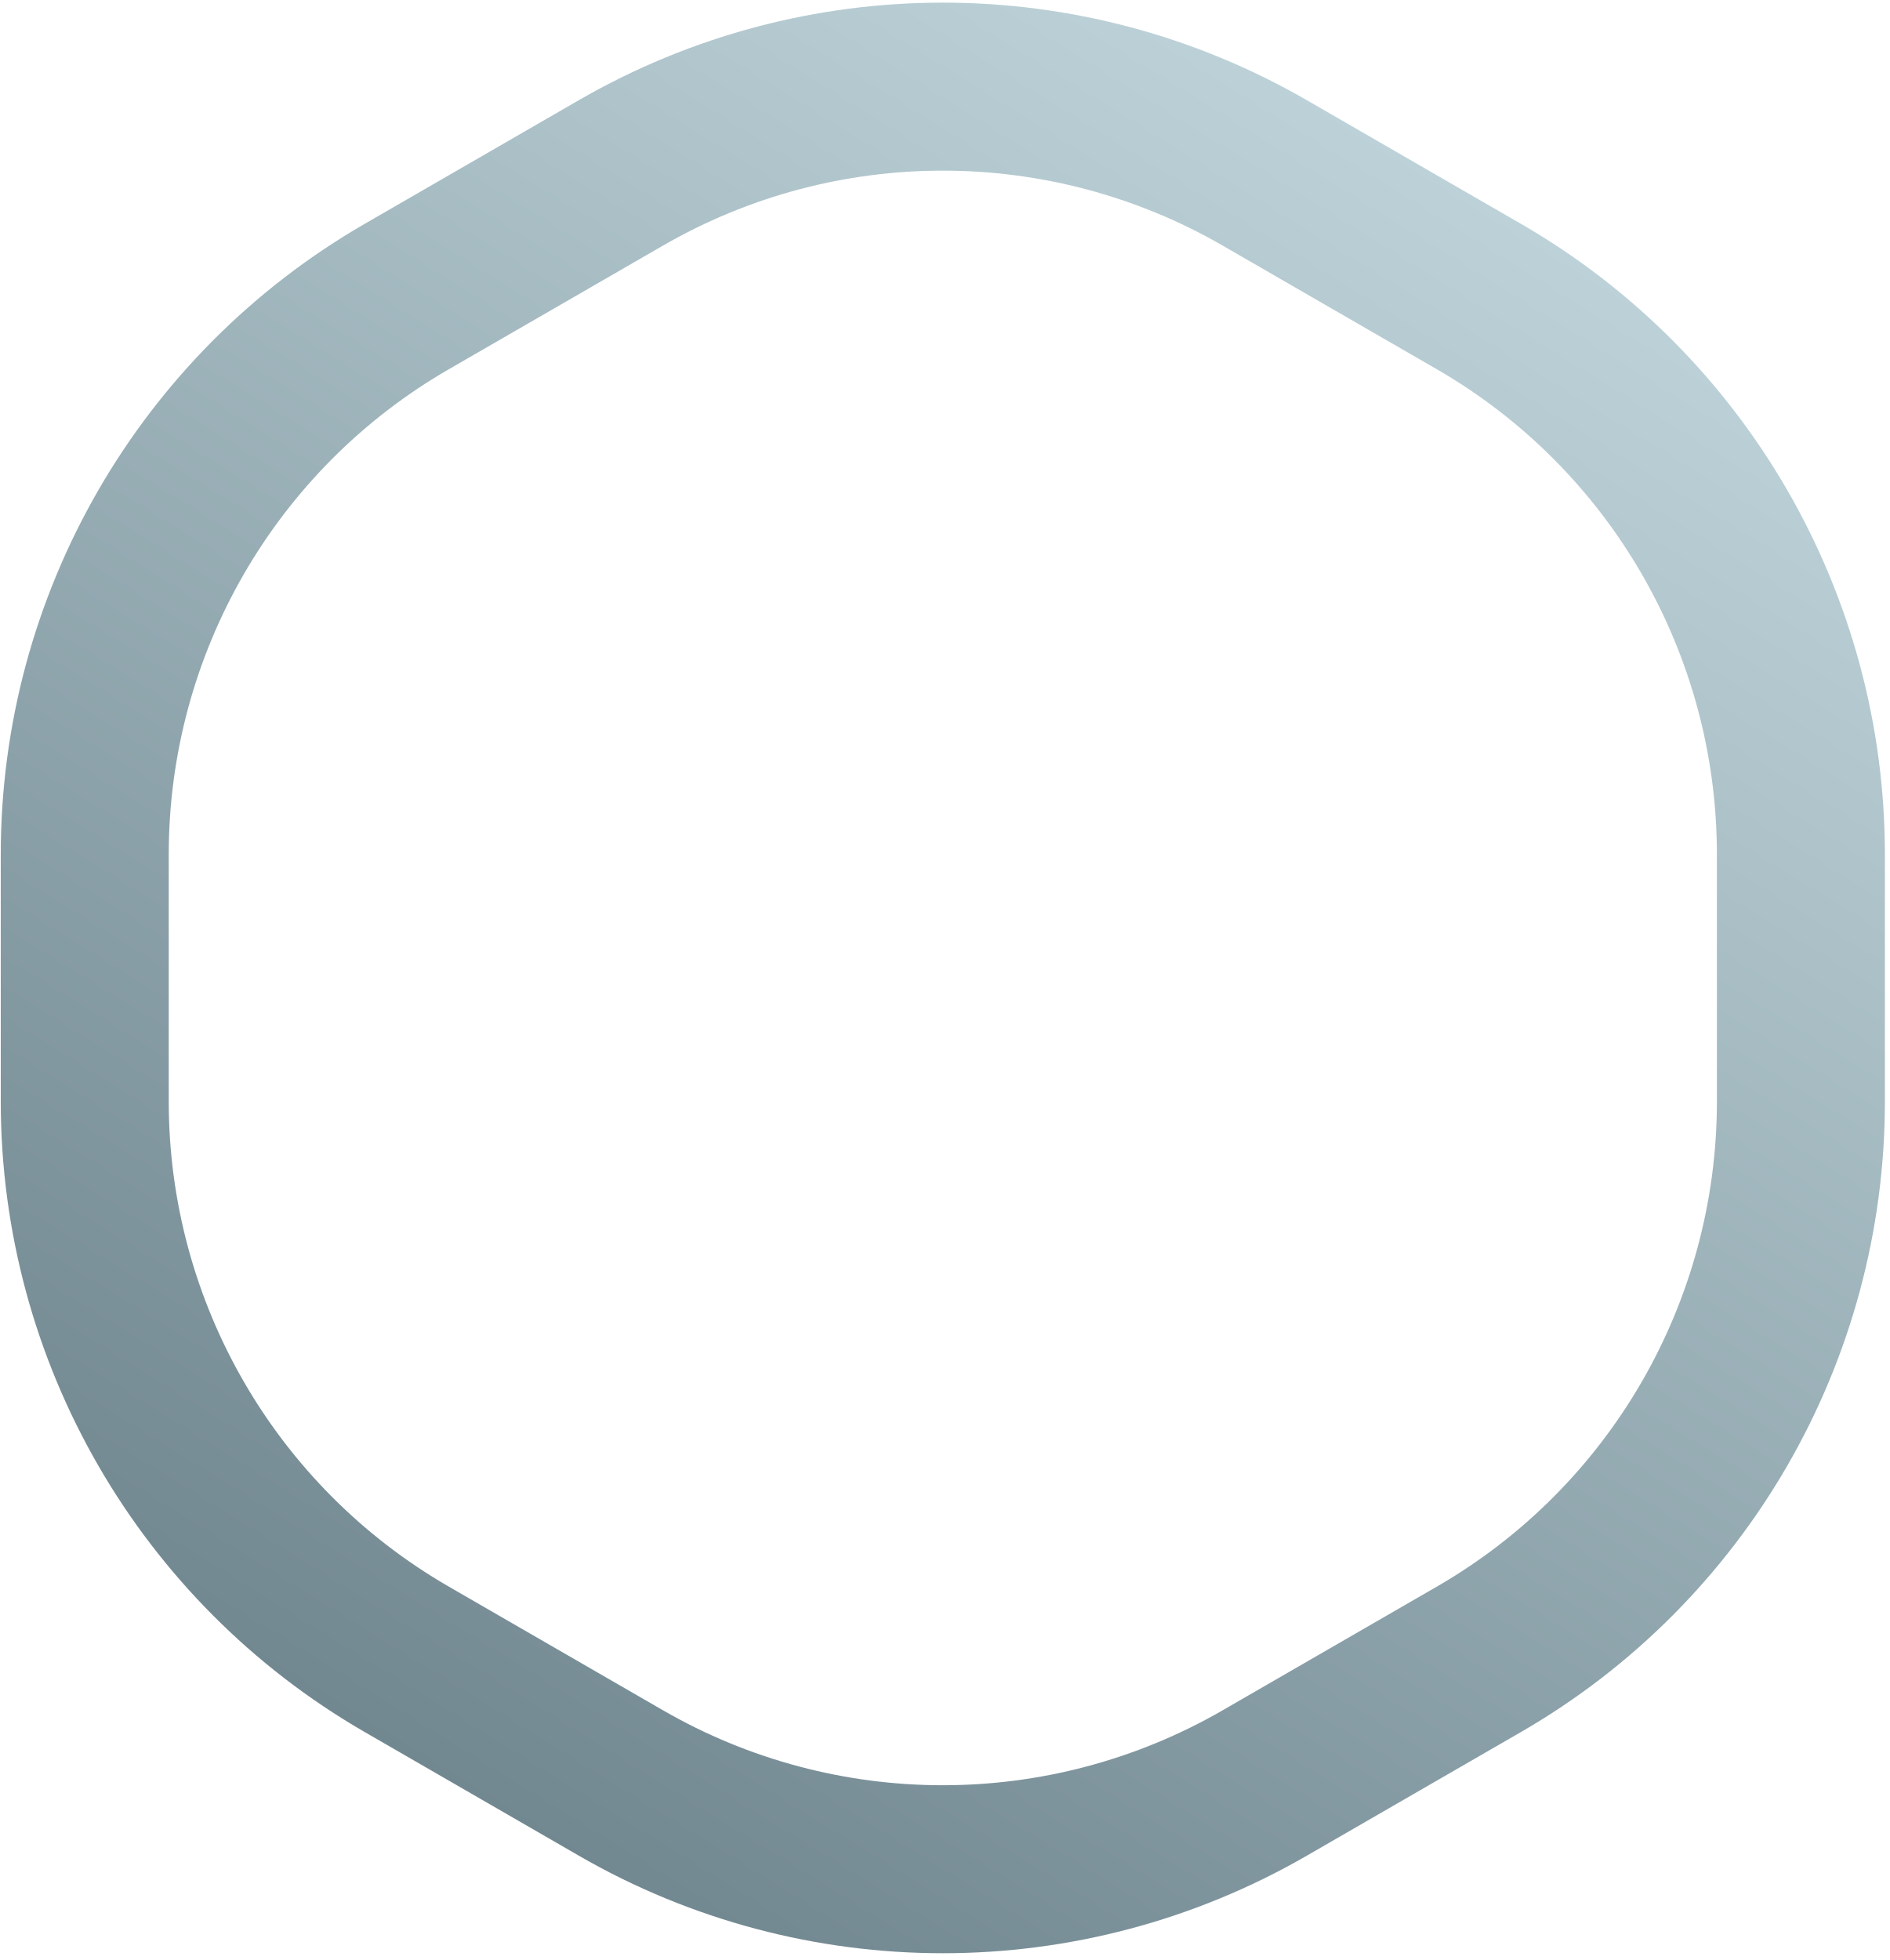
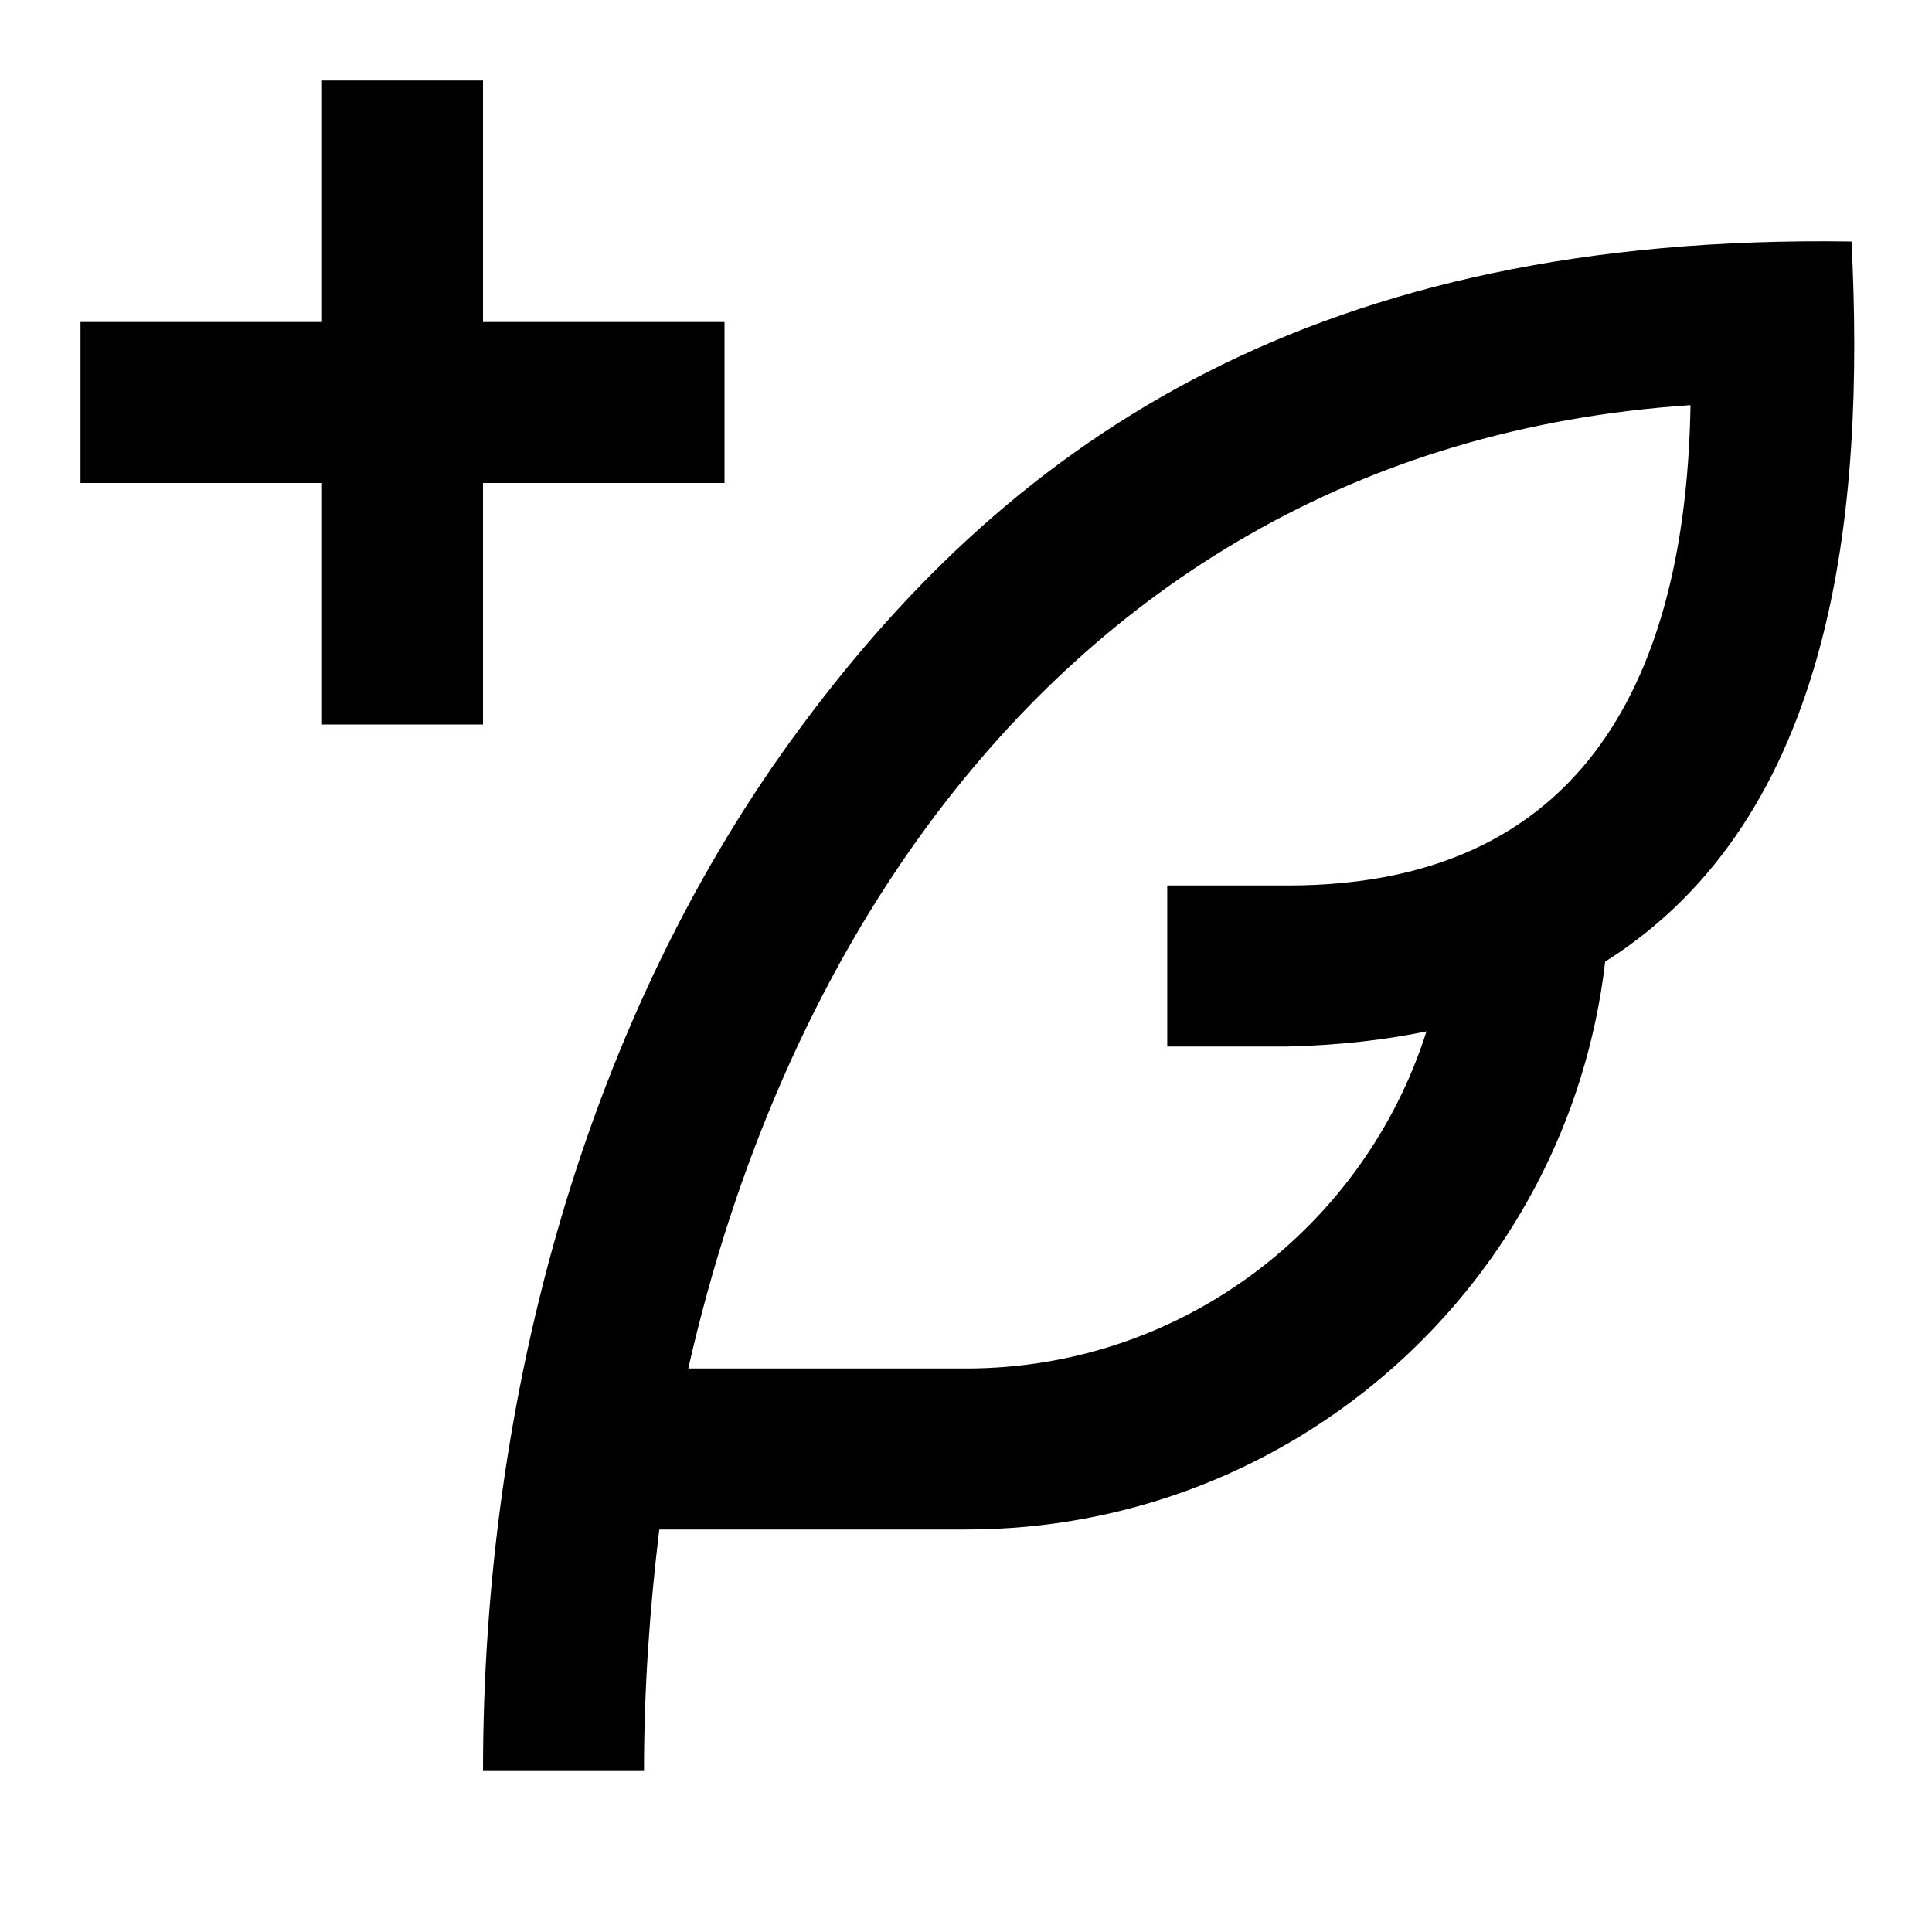
- <svg xmlns="http://www.w3.org/2000/svg" width="270" height="280" viewBox="0 0 270 280" fill="none">
-   <path d="M211.301 42.366L180.705 24.702C152.24 8.267 117.17 8.267 88.705 24.702L58.109 42.366C29.644 58.8 12.109 89.172 12.109 122.04V157.369C12.109 190.238 29.644 220.61 58.109 237.044L88.705 254.708C117.17 271.143 152.24 271.143 180.705 254.708L211.301 237.044C239.766 220.61 257.301 190.238 257.301 157.37V122.041C257.301 89.172 239.766 58.8 211.301 42.366Z" stroke="url(#paint0_linear_1046_3)" stroke-width="24" />
-   <defs>
-     <linearGradient id="paint0_linear_1046_3" x1="214.5" y1="12" x2="56" y2="267" gradientUnits="userSpaceOnUse">
-       <stop stop-color="#C1D6DC" />
-       <stop offset="1" stop-color="#6E848D" />
-     </linearGradient>
-   </defs>
+ <svg viewBox="0 0 24 24" style="width: 30px;" class="astro-XN66TCQC">
+   <g class="astro-XN66TCQC">
+     <path d="M23 3c-6.62-.1-10.38 2.421-13.05 6.03C7.29 12.61 6 17.331 6 22h2c0-1.007.07-2.012.19-3H12c4.1 0 7.48-3.082 7.94-7.054C22.79 10.147 23.17 6.359 23 3zm-7 8h-1.5v2H16c.63-.016 1.2-.08 1.72-.188C16.95 15.24 14.68 17 12 17H8.55c.57-2.512 1.57-4.851 3-6.78 2.16-2.912 5.29-4.911 9.45-5.187C20.95 8.079 19.9 11 16 11zM4 9V6H1V4h3V1h2v3h3v2H6v3H4z" class="astro-XN66TCQC" />
+   </g>
</svg>
